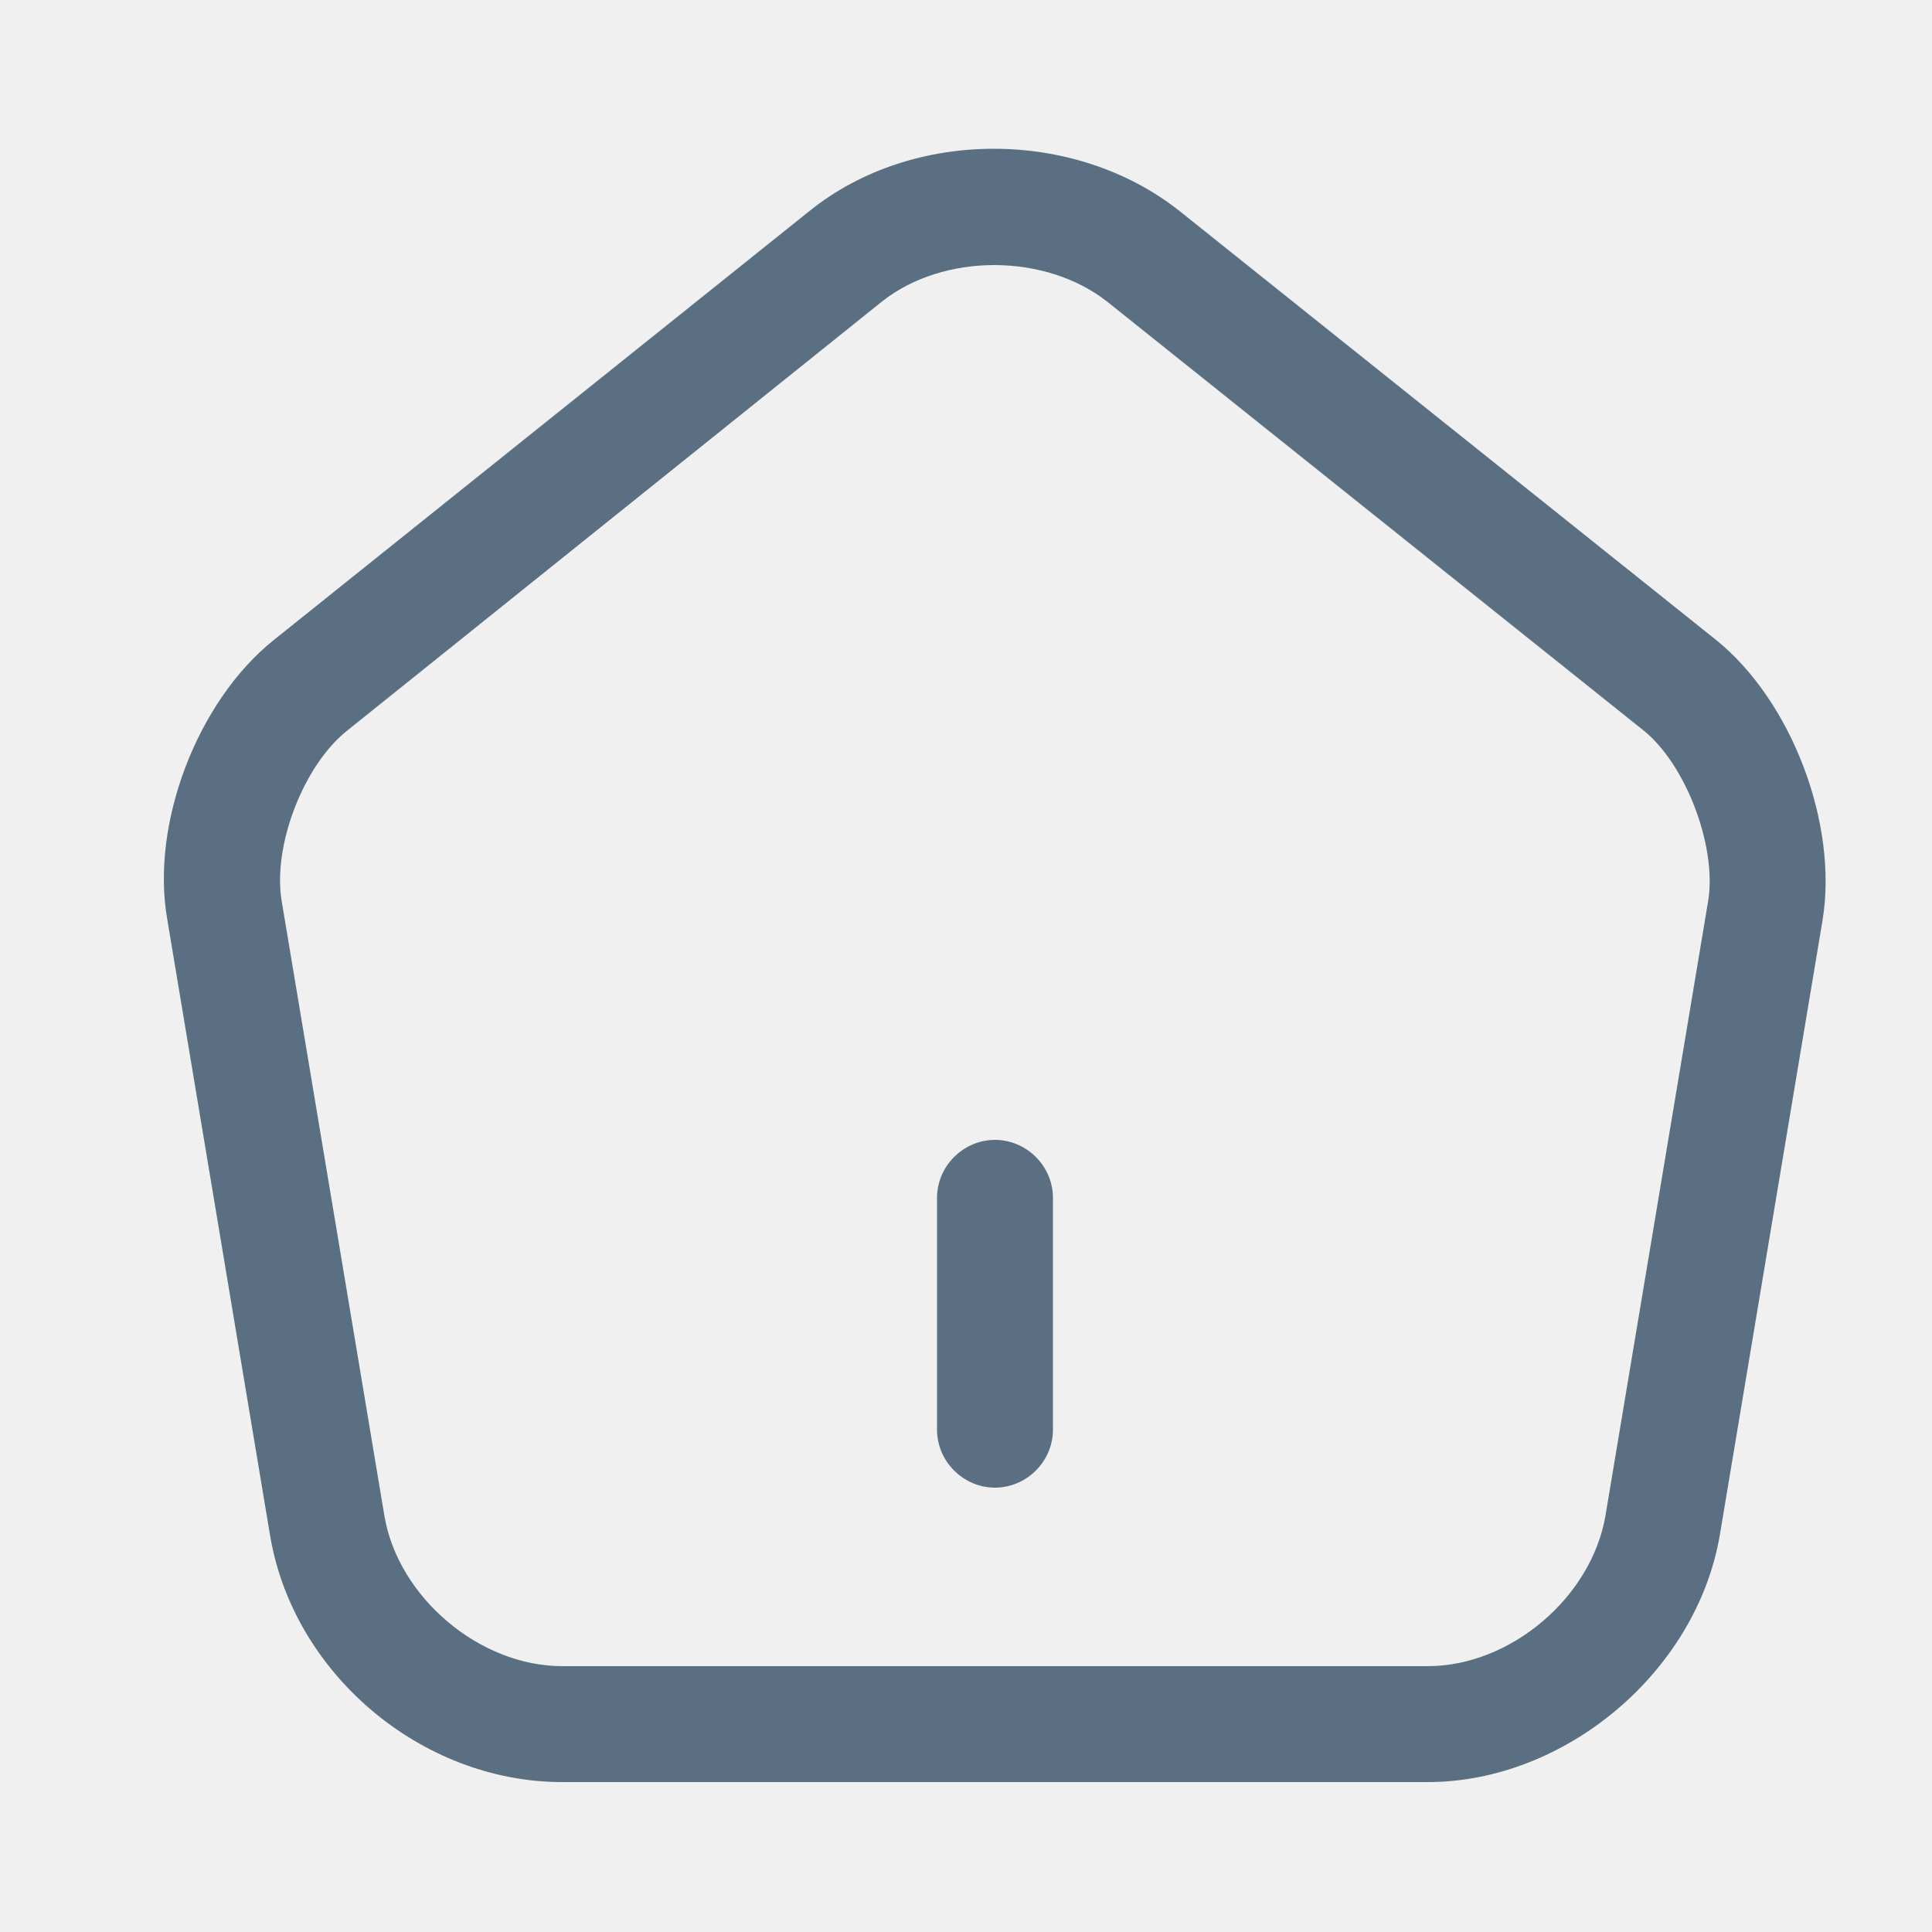
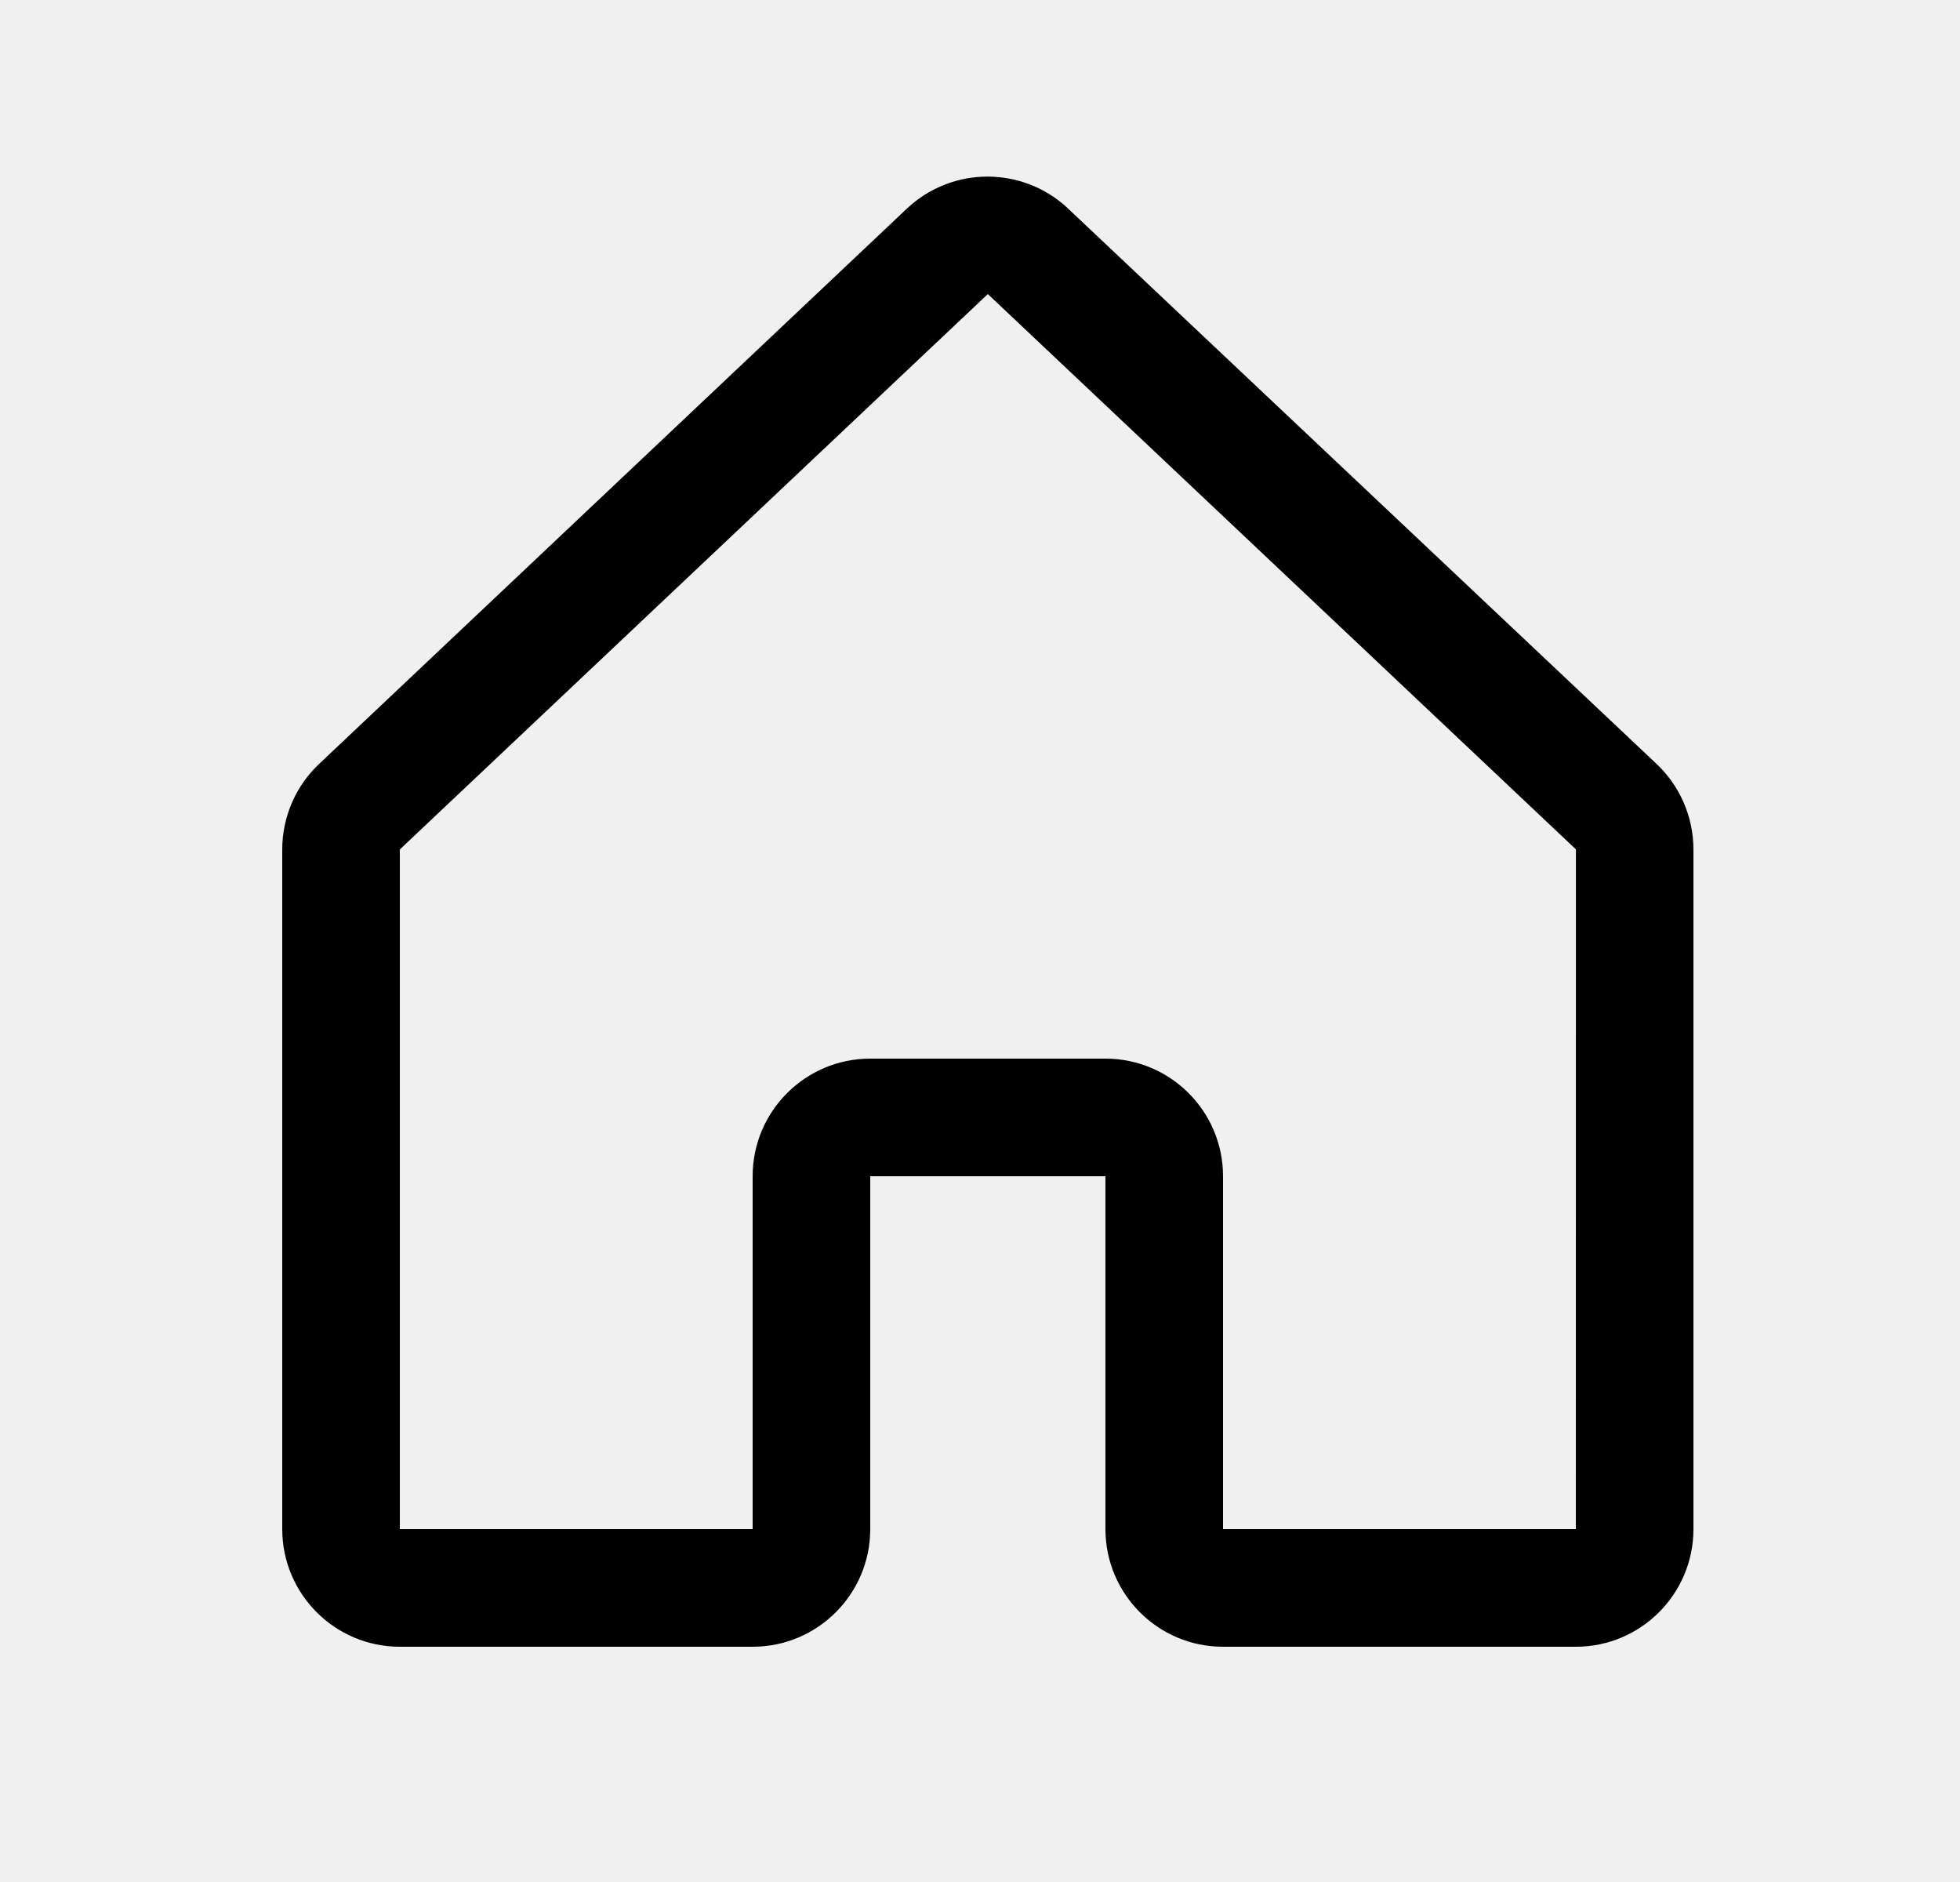
- <svg xmlns="http://www.w3.org/2000/svg" width="25" height="25" viewBox="0 0 25 25" fill="none">
-   <path d="M12.875 19.25C12.465 19.25 12.125 18.91 12.125 18.5V15.5C12.125 15.09 12.465 14.75 12.875 14.75C13.285 14.75 13.625 15.09 13.625 15.5V18.5C13.625 18.91 13.285 19.25 12.875 19.25Z" fill="#5A6F82" />
-   <path d="M18.475 23.06H7.275C5.455 23.06 3.795 21.66 3.495 19.87L2.165 11.9C1.945 10.66 2.555 9.07 3.545 8.28L10.475 2.73C11.815 1.65 13.925 1.66 15.275 2.74L22.205 8.28C23.185 9.07 23.785 10.66 23.585 11.9L22.255 19.86C21.955 21.63 20.255 23.06 18.475 23.06ZM12.865 3.43C12.335 3.43 11.805 3.59 11.415 3.9L4.485 9.46C3.925 9.91 3.525 10.95 3.645 11.66L4.975 19.62C5.155 20.67 6.205 21.56 7.275 21.56H18.475C19.545 21.56 20.595 20.67 20.775 19.61L22.105 11.65C22.215 10.95 21.815 9.89 21.265 9.45L14.335 3.91C13.935 3.59 13.395 3.43 12.865 3.43Z" fill="#5A6F82" />
+ <svg xmlns="http://www.w3.org/2000/svg" width="25" height="24" viewBox="0 0 25 24" fill="none">
+   <g clip-path="url(#clip0_32_1051)">
+     <path fill-rule="evenodd" clip-rule="evenodd" d="M21.115 9.728L13.615 2.652C13.612 2.649 13.608 2.646 13.605 2.642C13.033 2.122 12.159 2.122 11.587 2.642L11.576 2.652L4.085 9.728C3.776 10.012 3.6 10.413 3.6 10.833V19.5C3.6 20.328 4.272 21 5.1 21H9.6C10.428 21 11.1 20.328 11.1 19.5V15H14.1V19.5C14.1 20.328 14.772 21 15.6 21H20.1C20.928 21 21.6 20.328 21.6 19.5V10.833C21.6 10.413 21.424 10.012 21.115 9.728ZM20.1 19.5H15.6V15C15.6 14.172 14.928 13.5 14.1 13.5H11.1C10.272 13.5 9.6 14.172 9.6 15V19.5H5.1V10.833L5.11 10.823L12.6 3.75L20.091 10.822L20.101 10.831L20.1 19.5Z" fill="#000" />
+   </g>
+   <defs>
+     <clipPath id="clip0_32_1051">
+       <rect width="24" height="24" fill="white" transform="translate(0.600098)" />
+     </clipPath>
+   </defs>
</svg>
